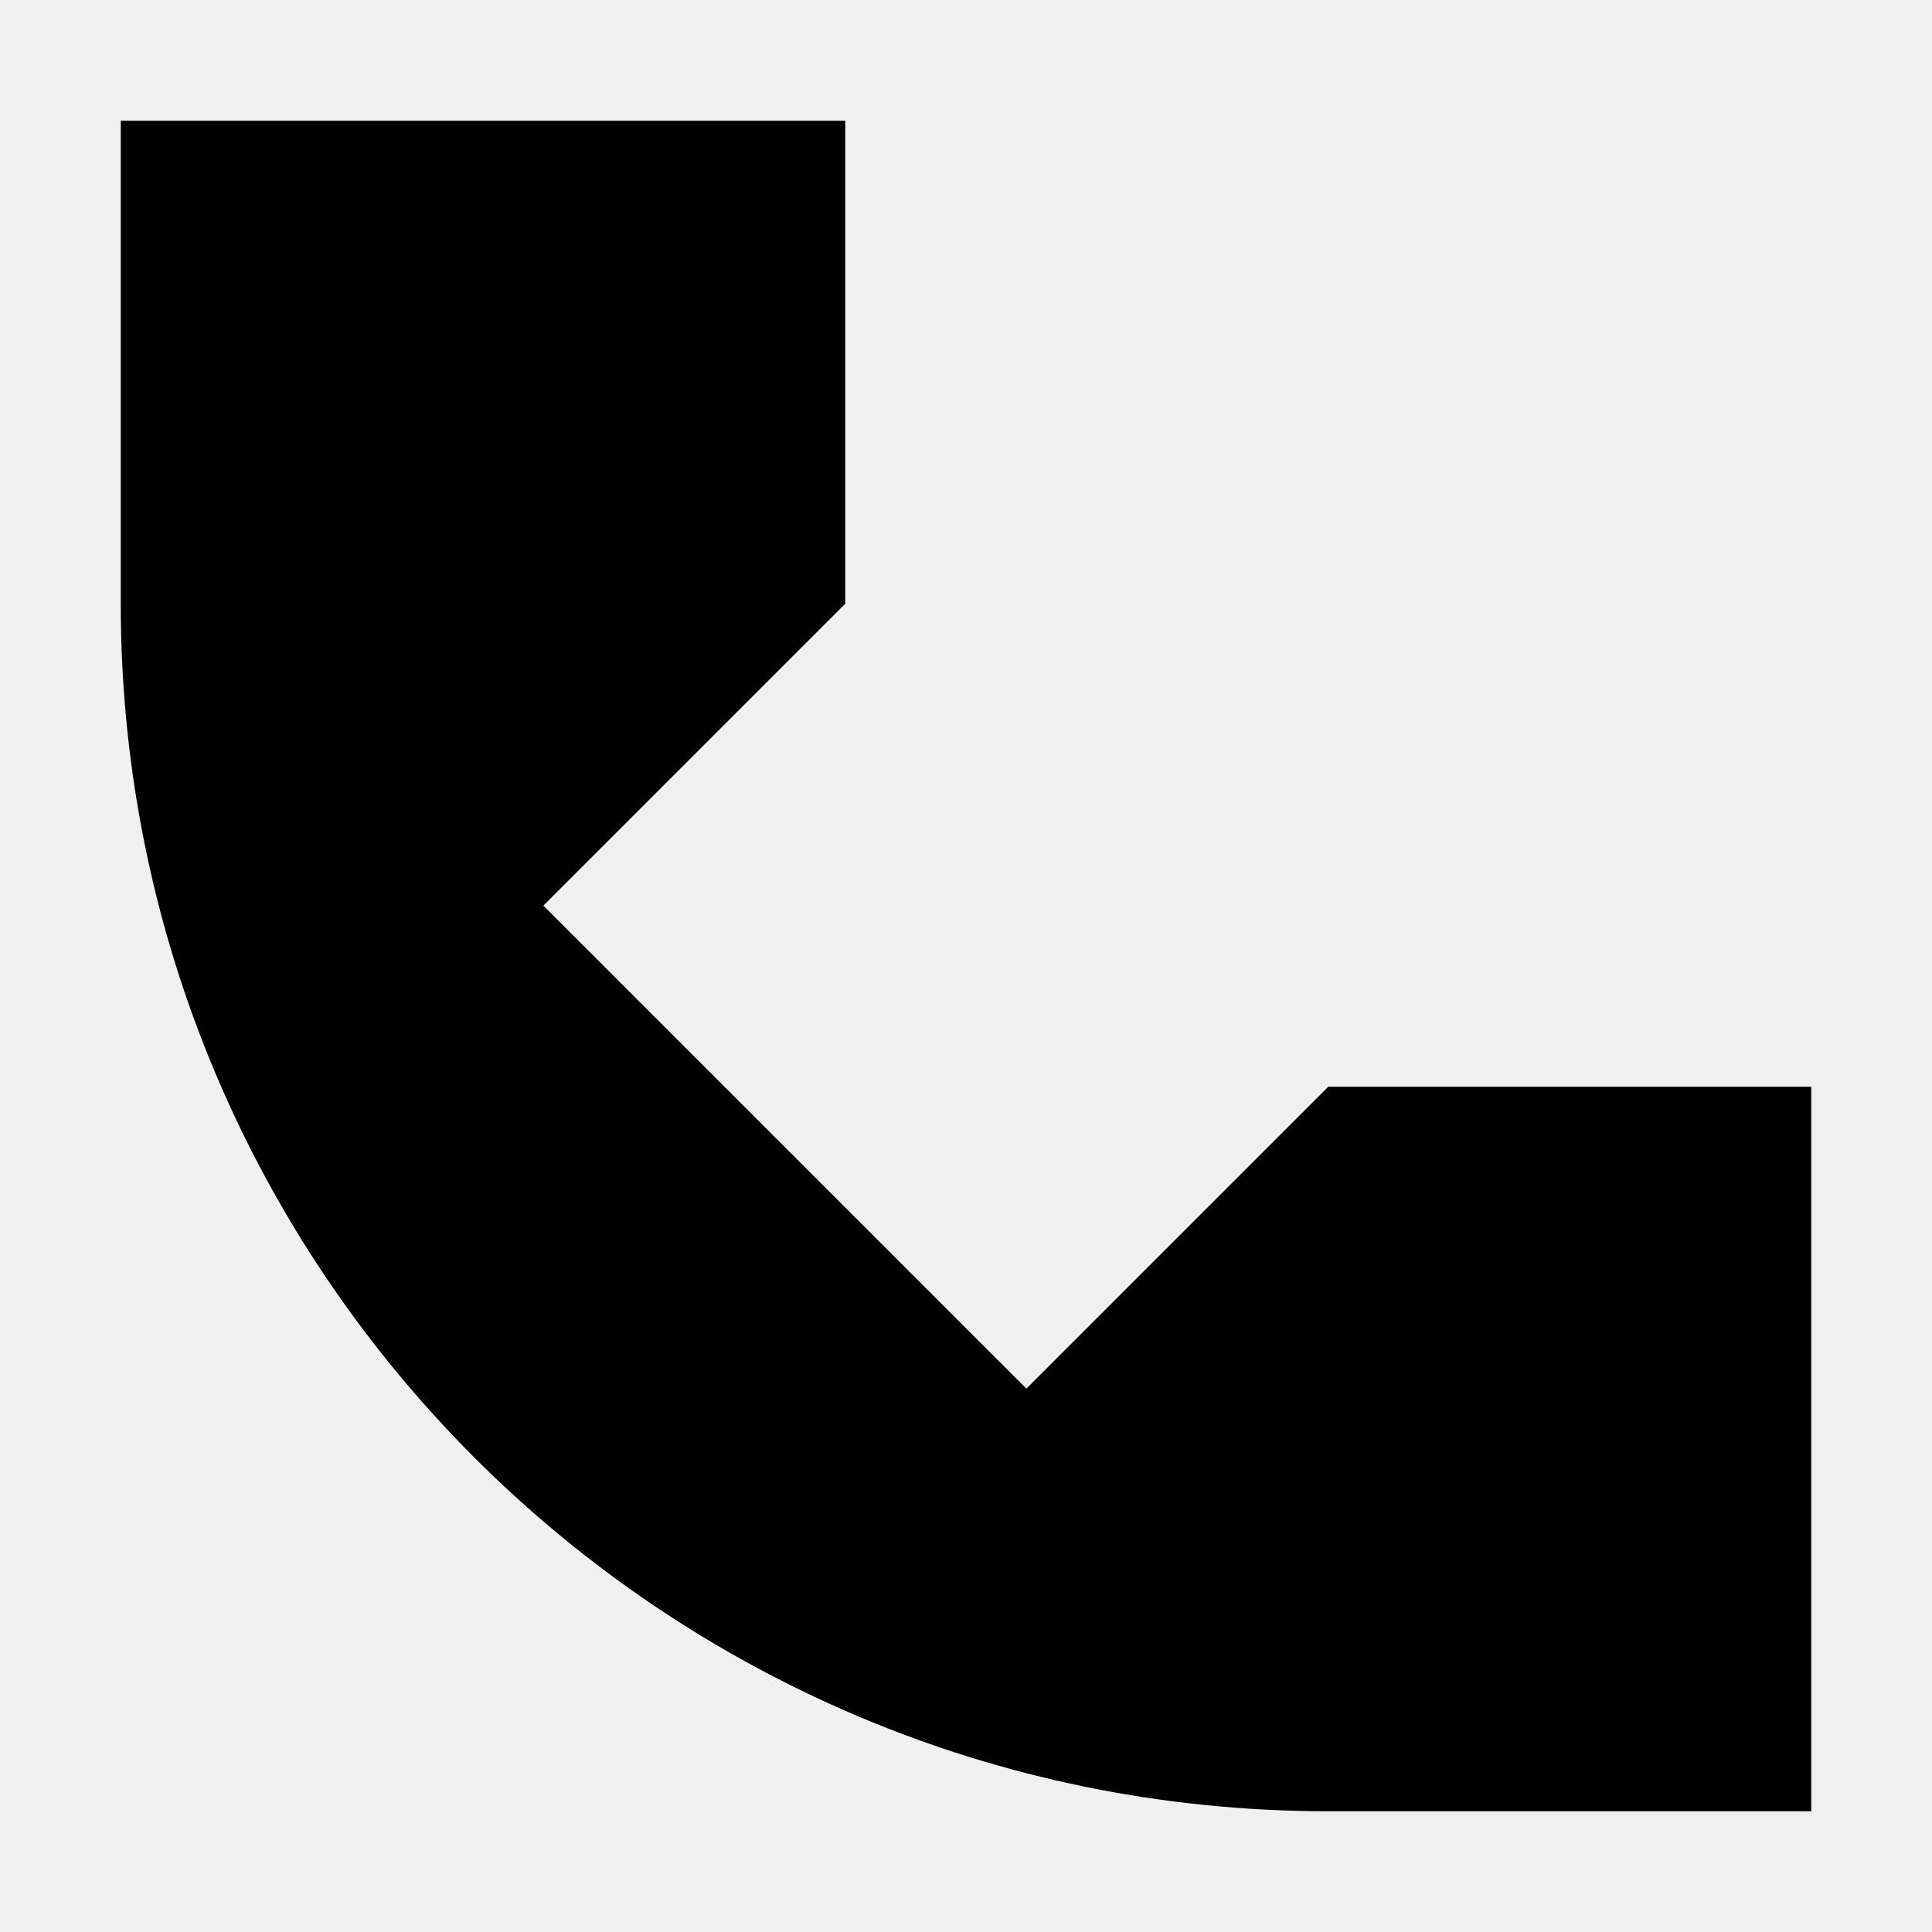
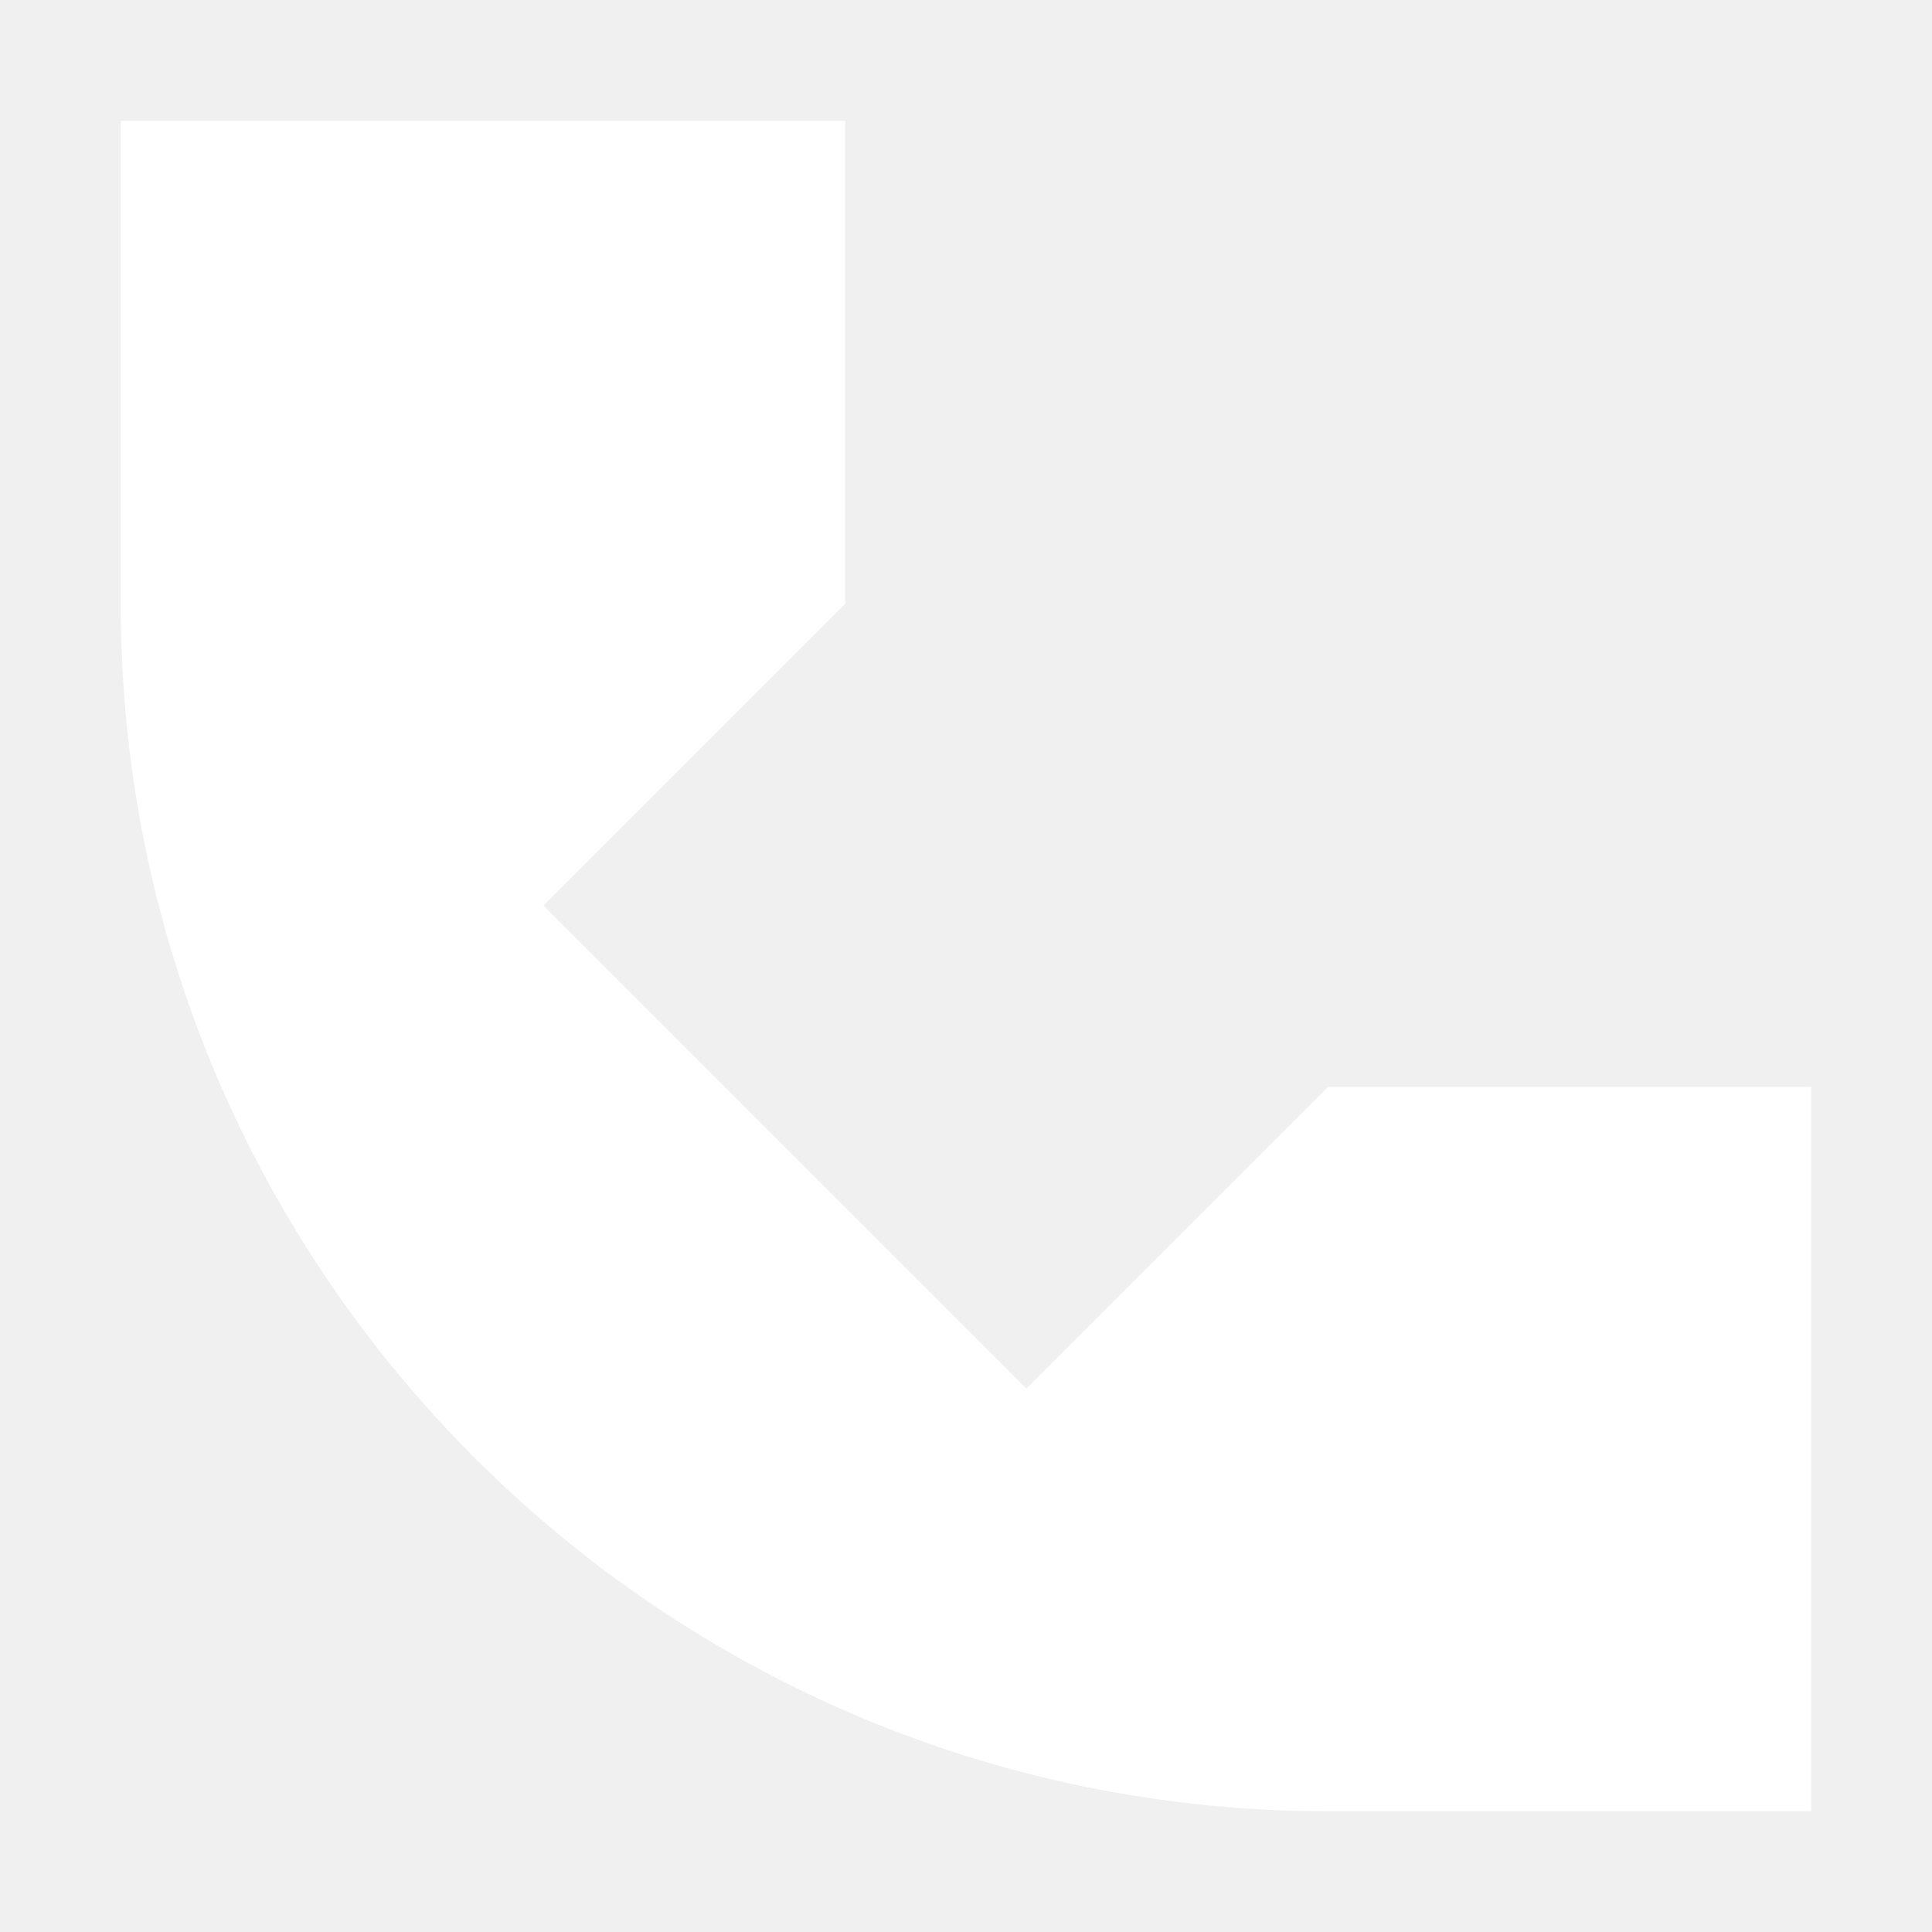
<svg xmlns="http://www.w3.org/2000/svg" width="800px" height="800px" viewBox="0 0 16 16" fill="none">
-   <path d="M1 5V1H7V5L4.5 7.5L8.5 11.5L11 9H15V15H11C5.477 15 1 10.523 1 5Z" fill="#000000" />
+   <path d="M1 5V1H7V5L4.5 7.5L8.5 11.5L11 9H15V15H11C5.477 15 1 10.523 1 5Z" fill="#ffffff" />
</svg>
